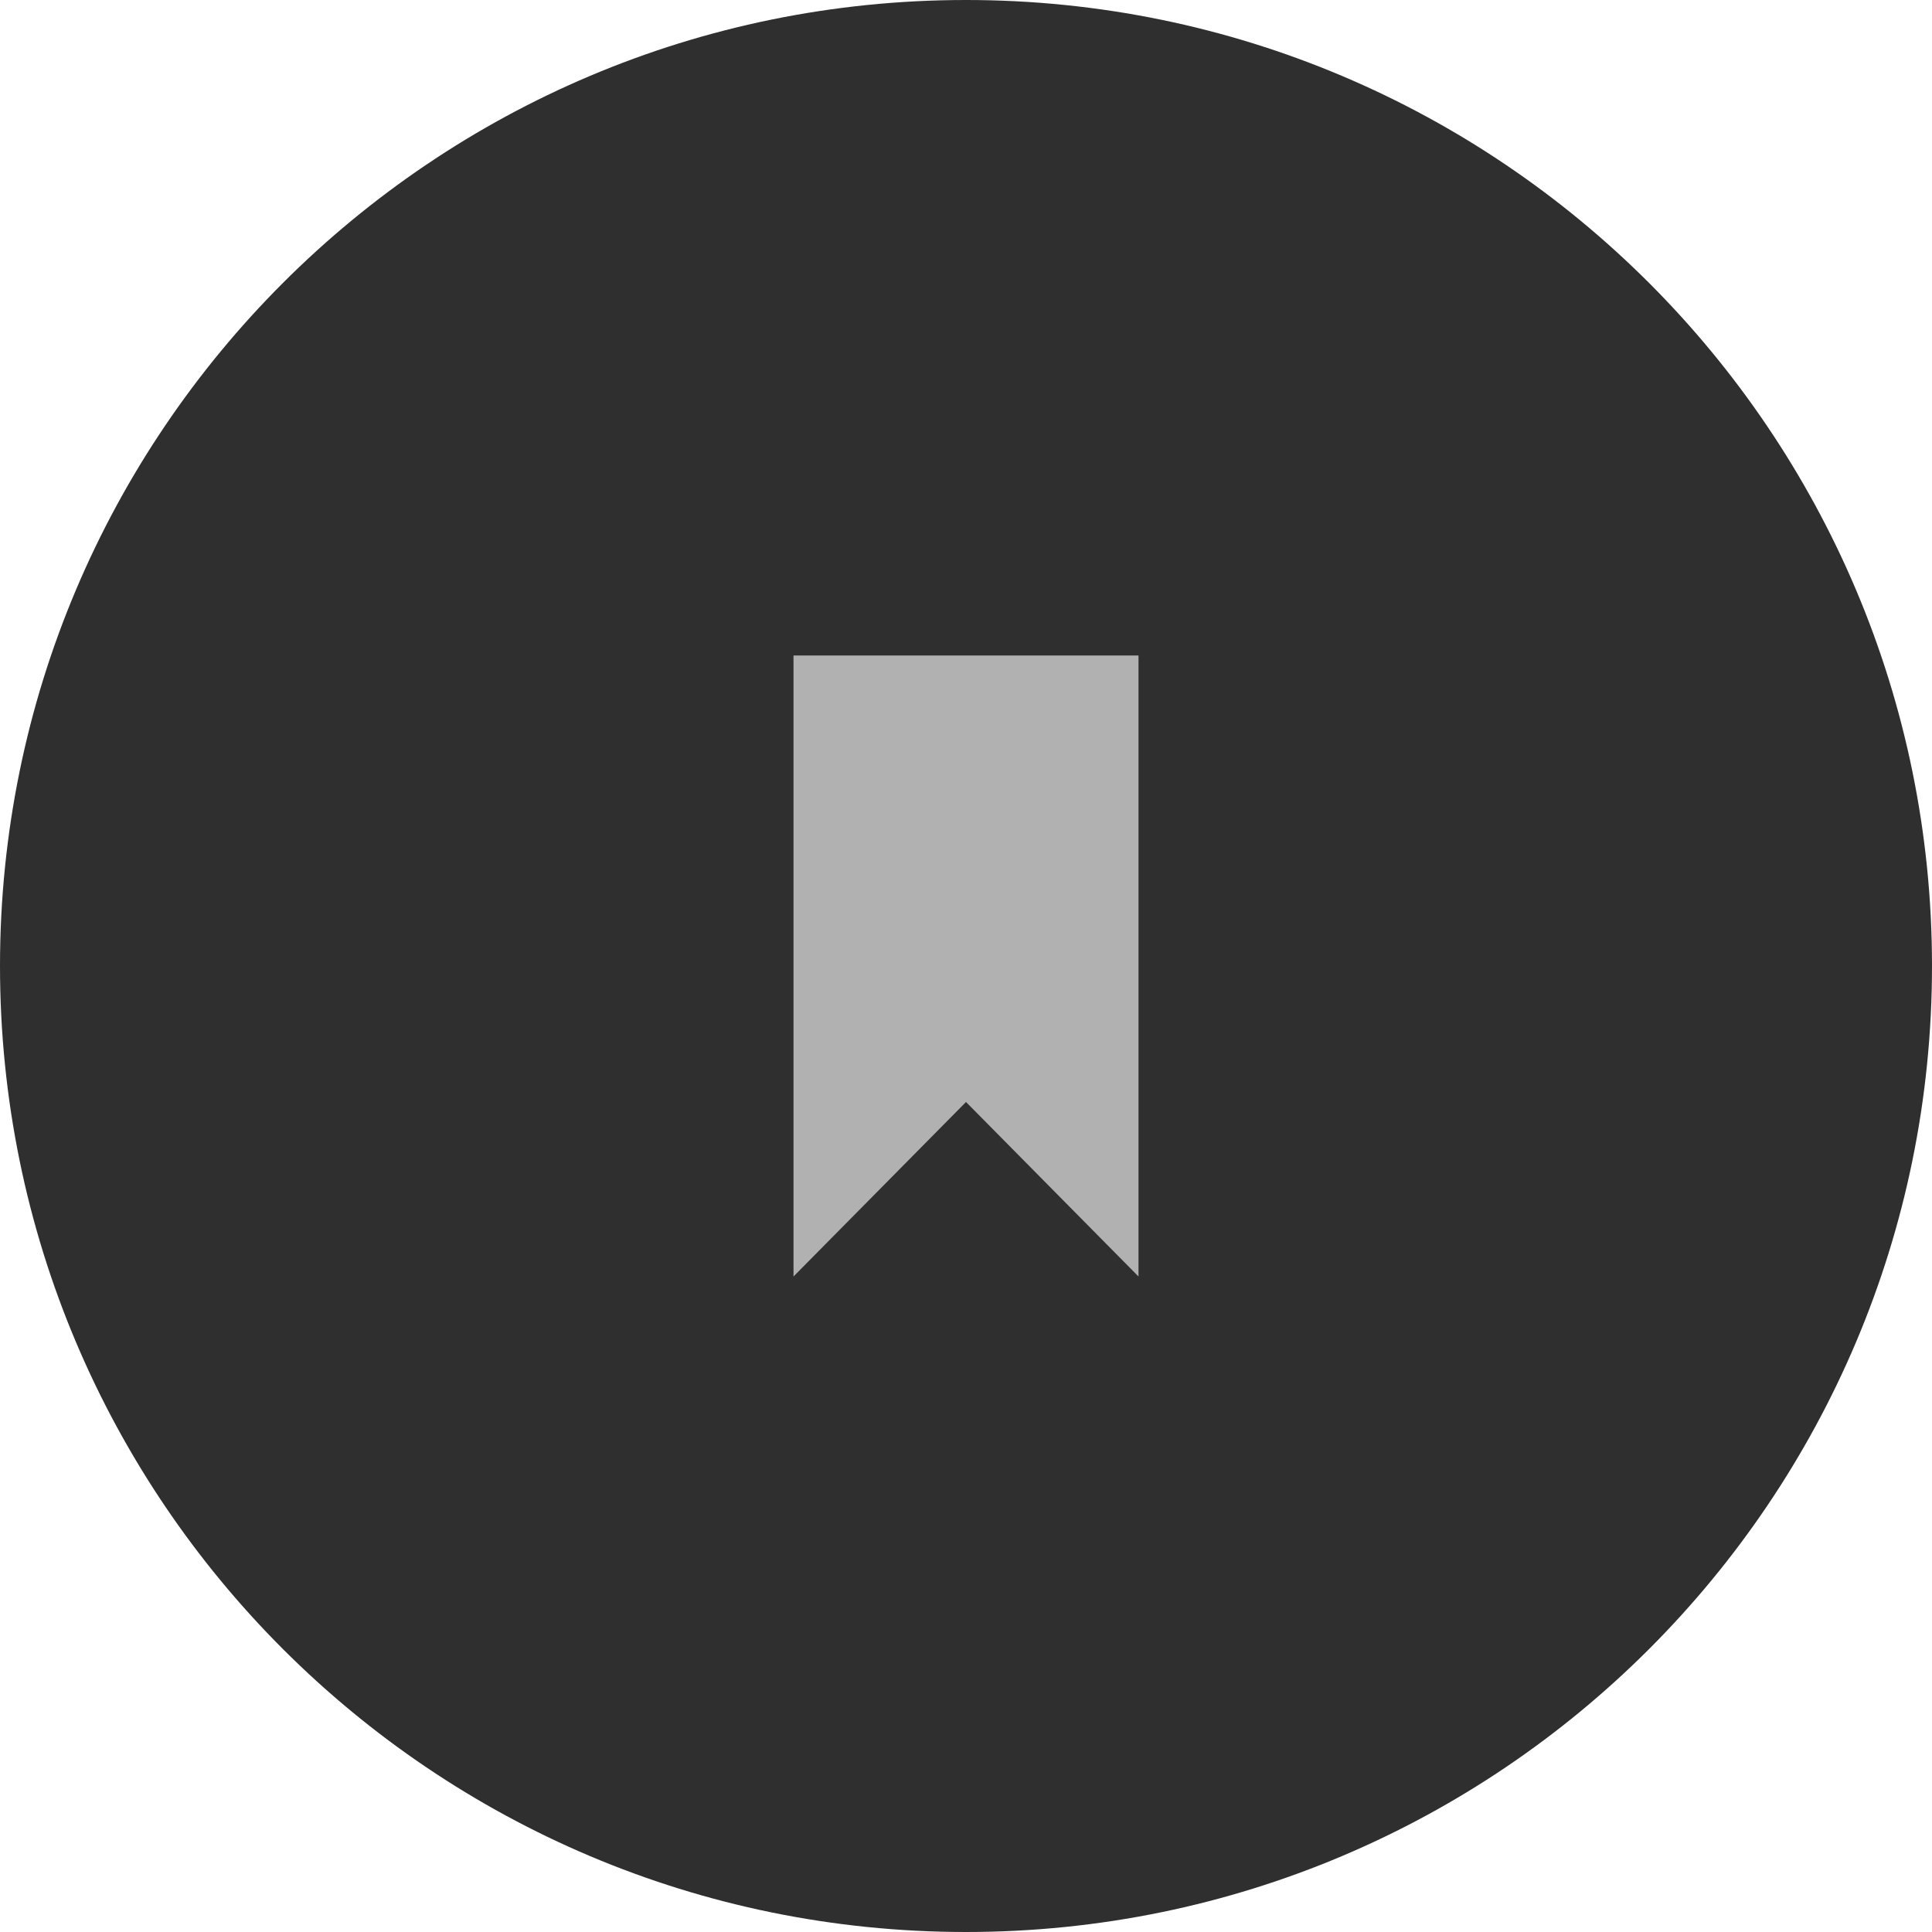
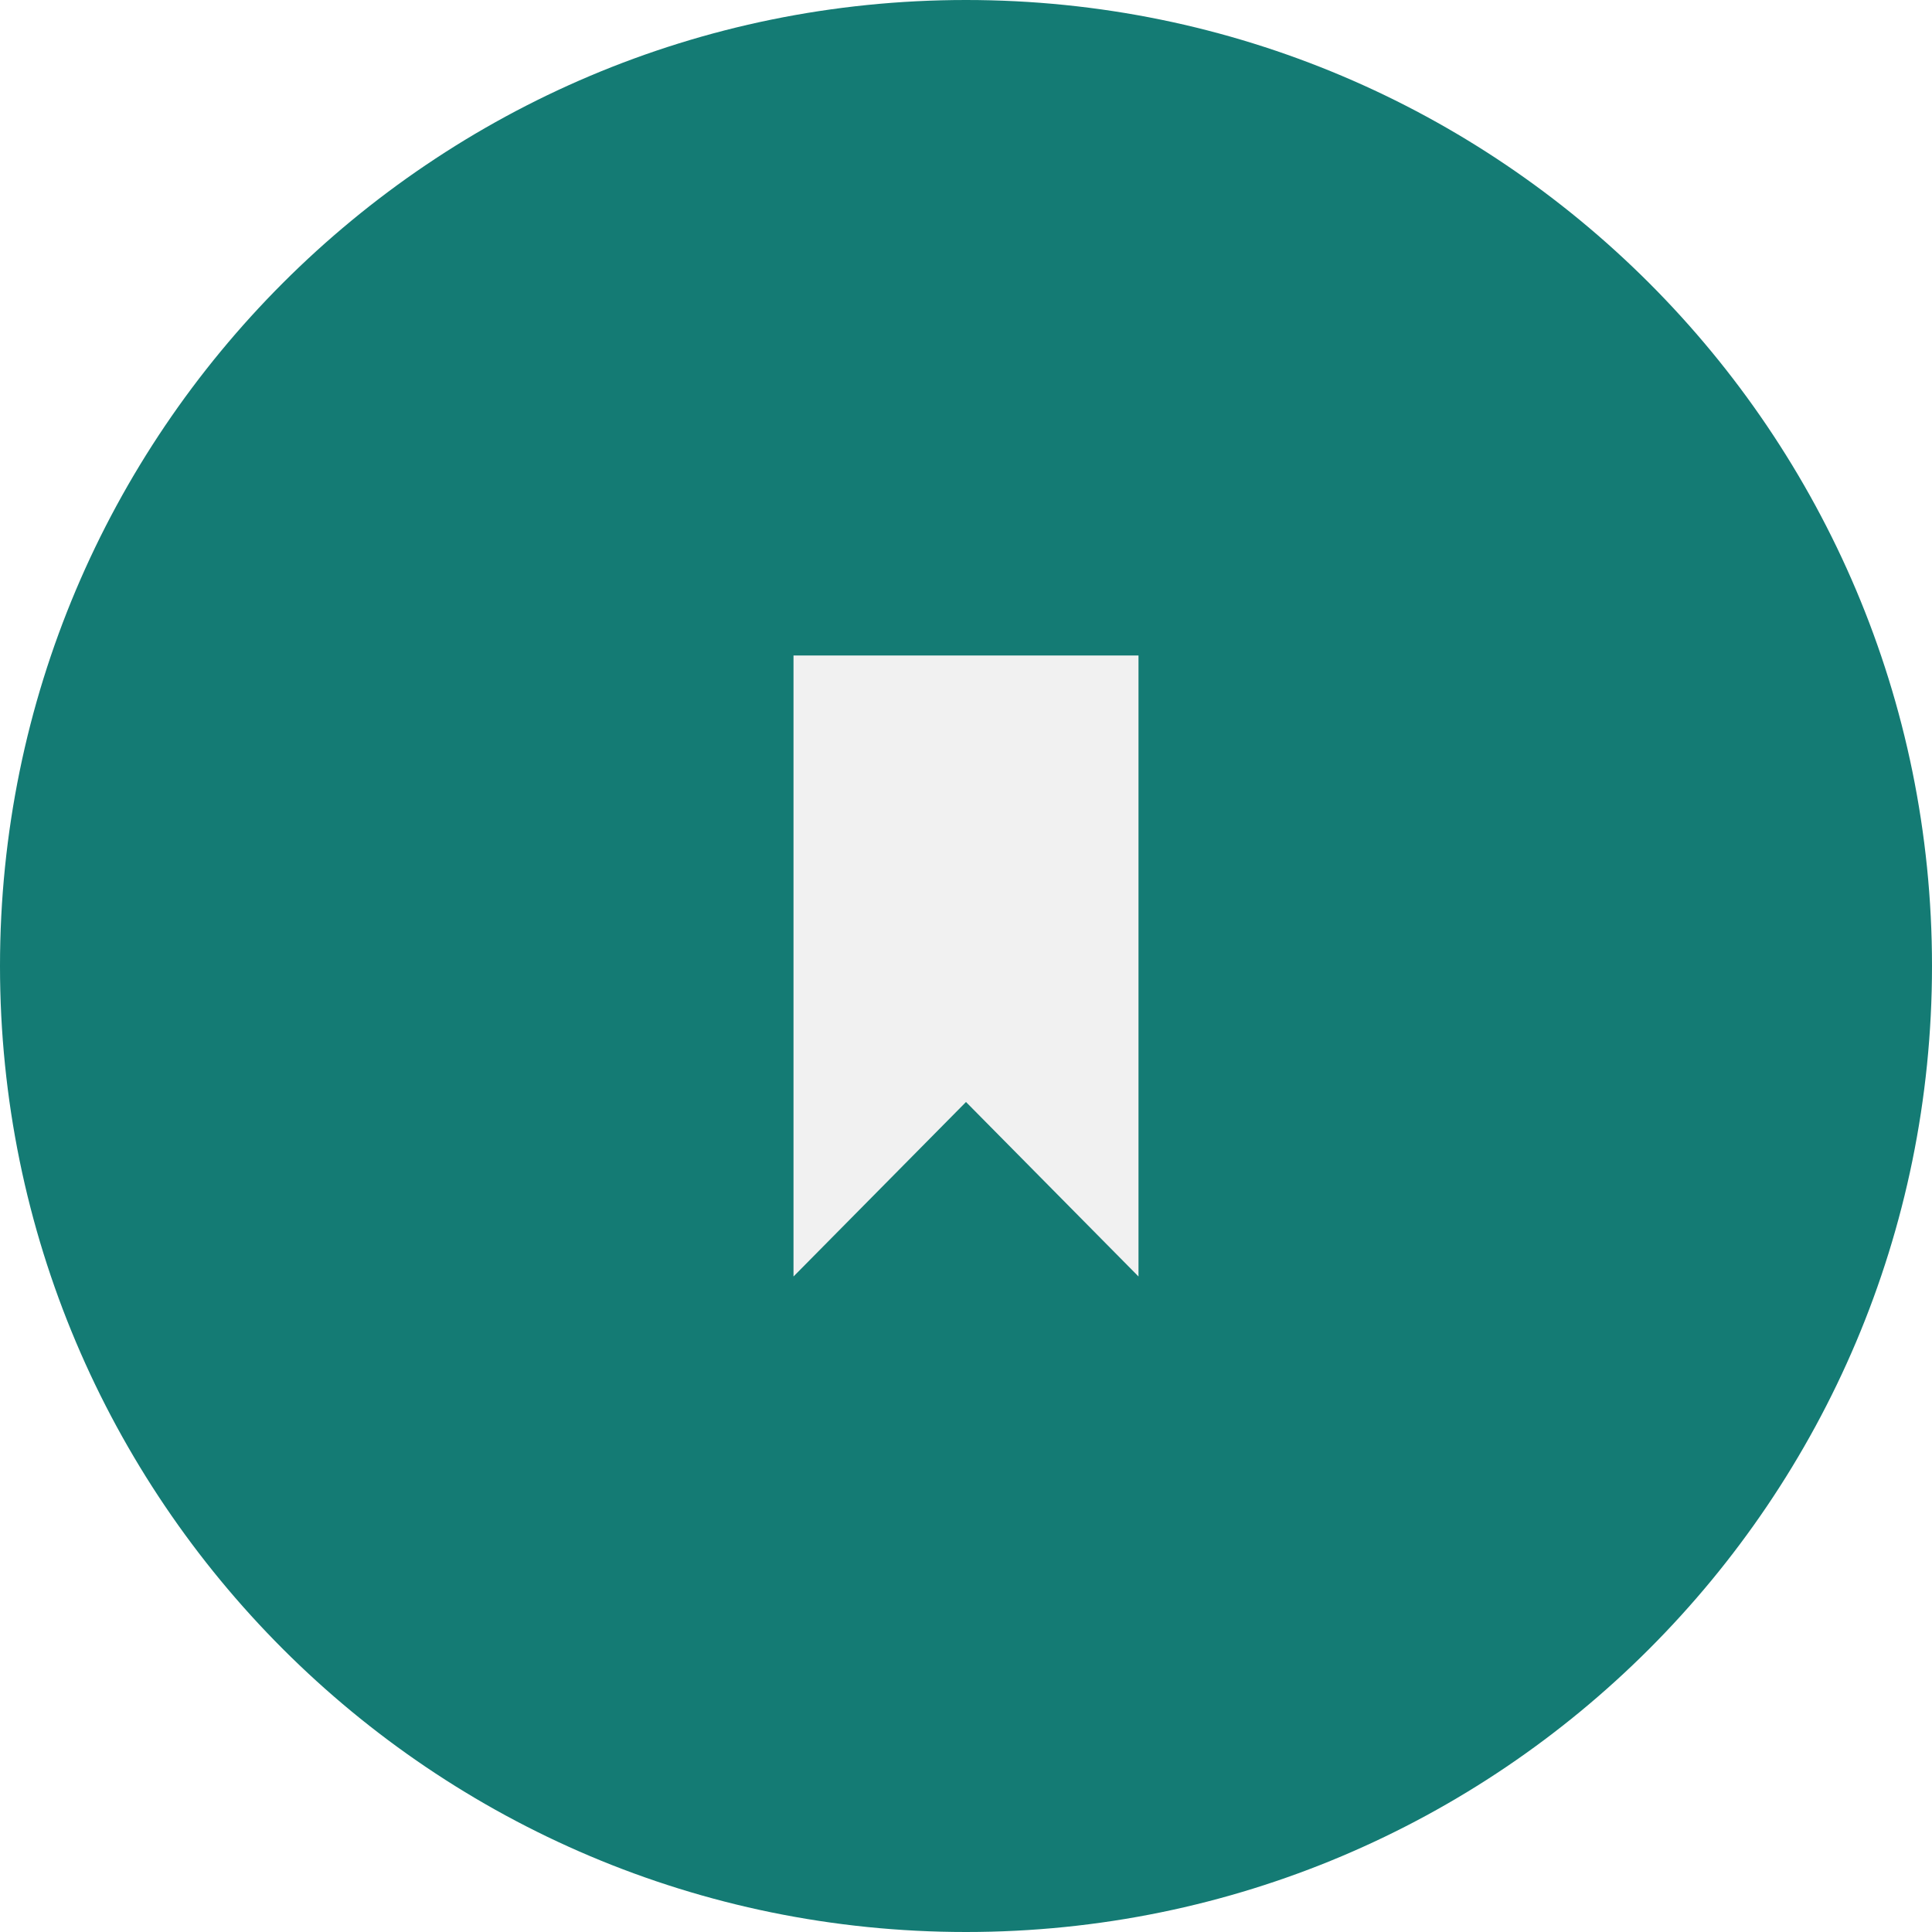
<svg xmlns="http://www.w3.org/2000/svg" width="56" height="56">
  <g fill="none" fill-rule="evenodd">
-     <circle fill="#2F2F2F" cx="28" cy="28" r="28" />
-     <path fill="#B1B1B1" d="M23 19v18l5-5.058L33 37V19z" />
+     <circle fill="hsl(176, 72%, 28%)" cx="28" cy="28" r="28" />
+     <path fill="#f1f1f1" d="M23 19v18l5-5.058L33 37V19z" />
  </g>
</svg>
